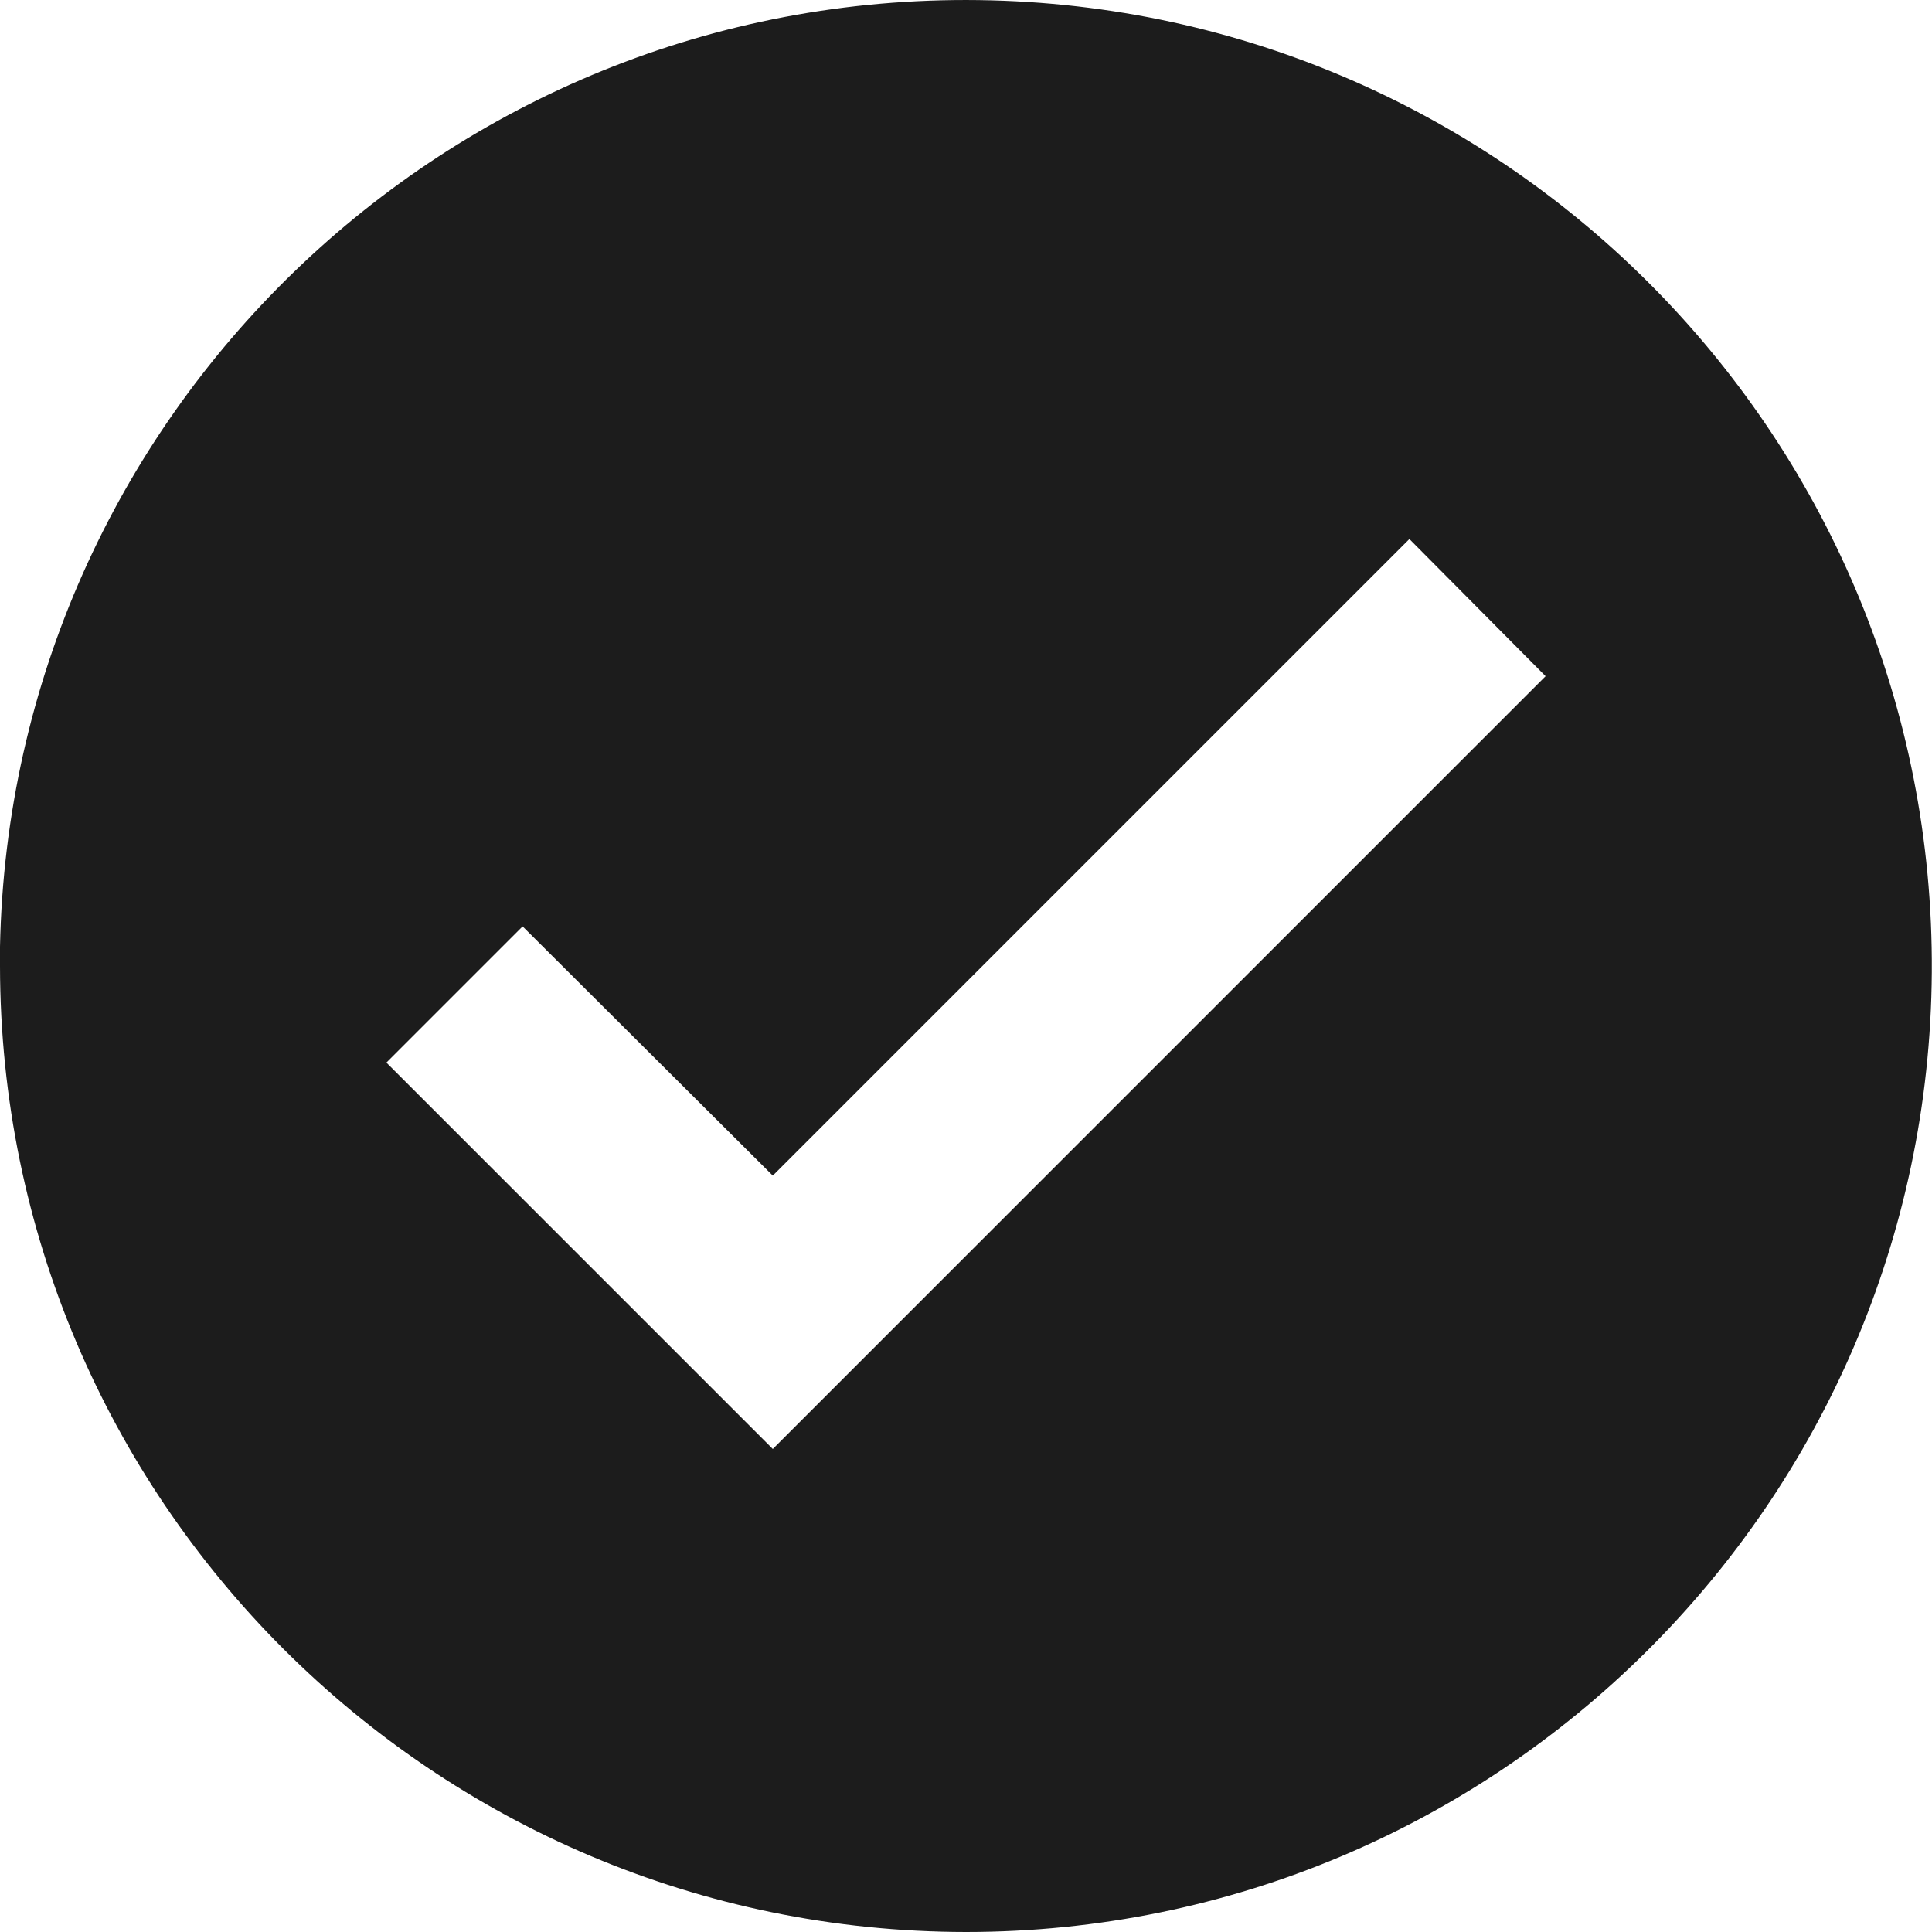
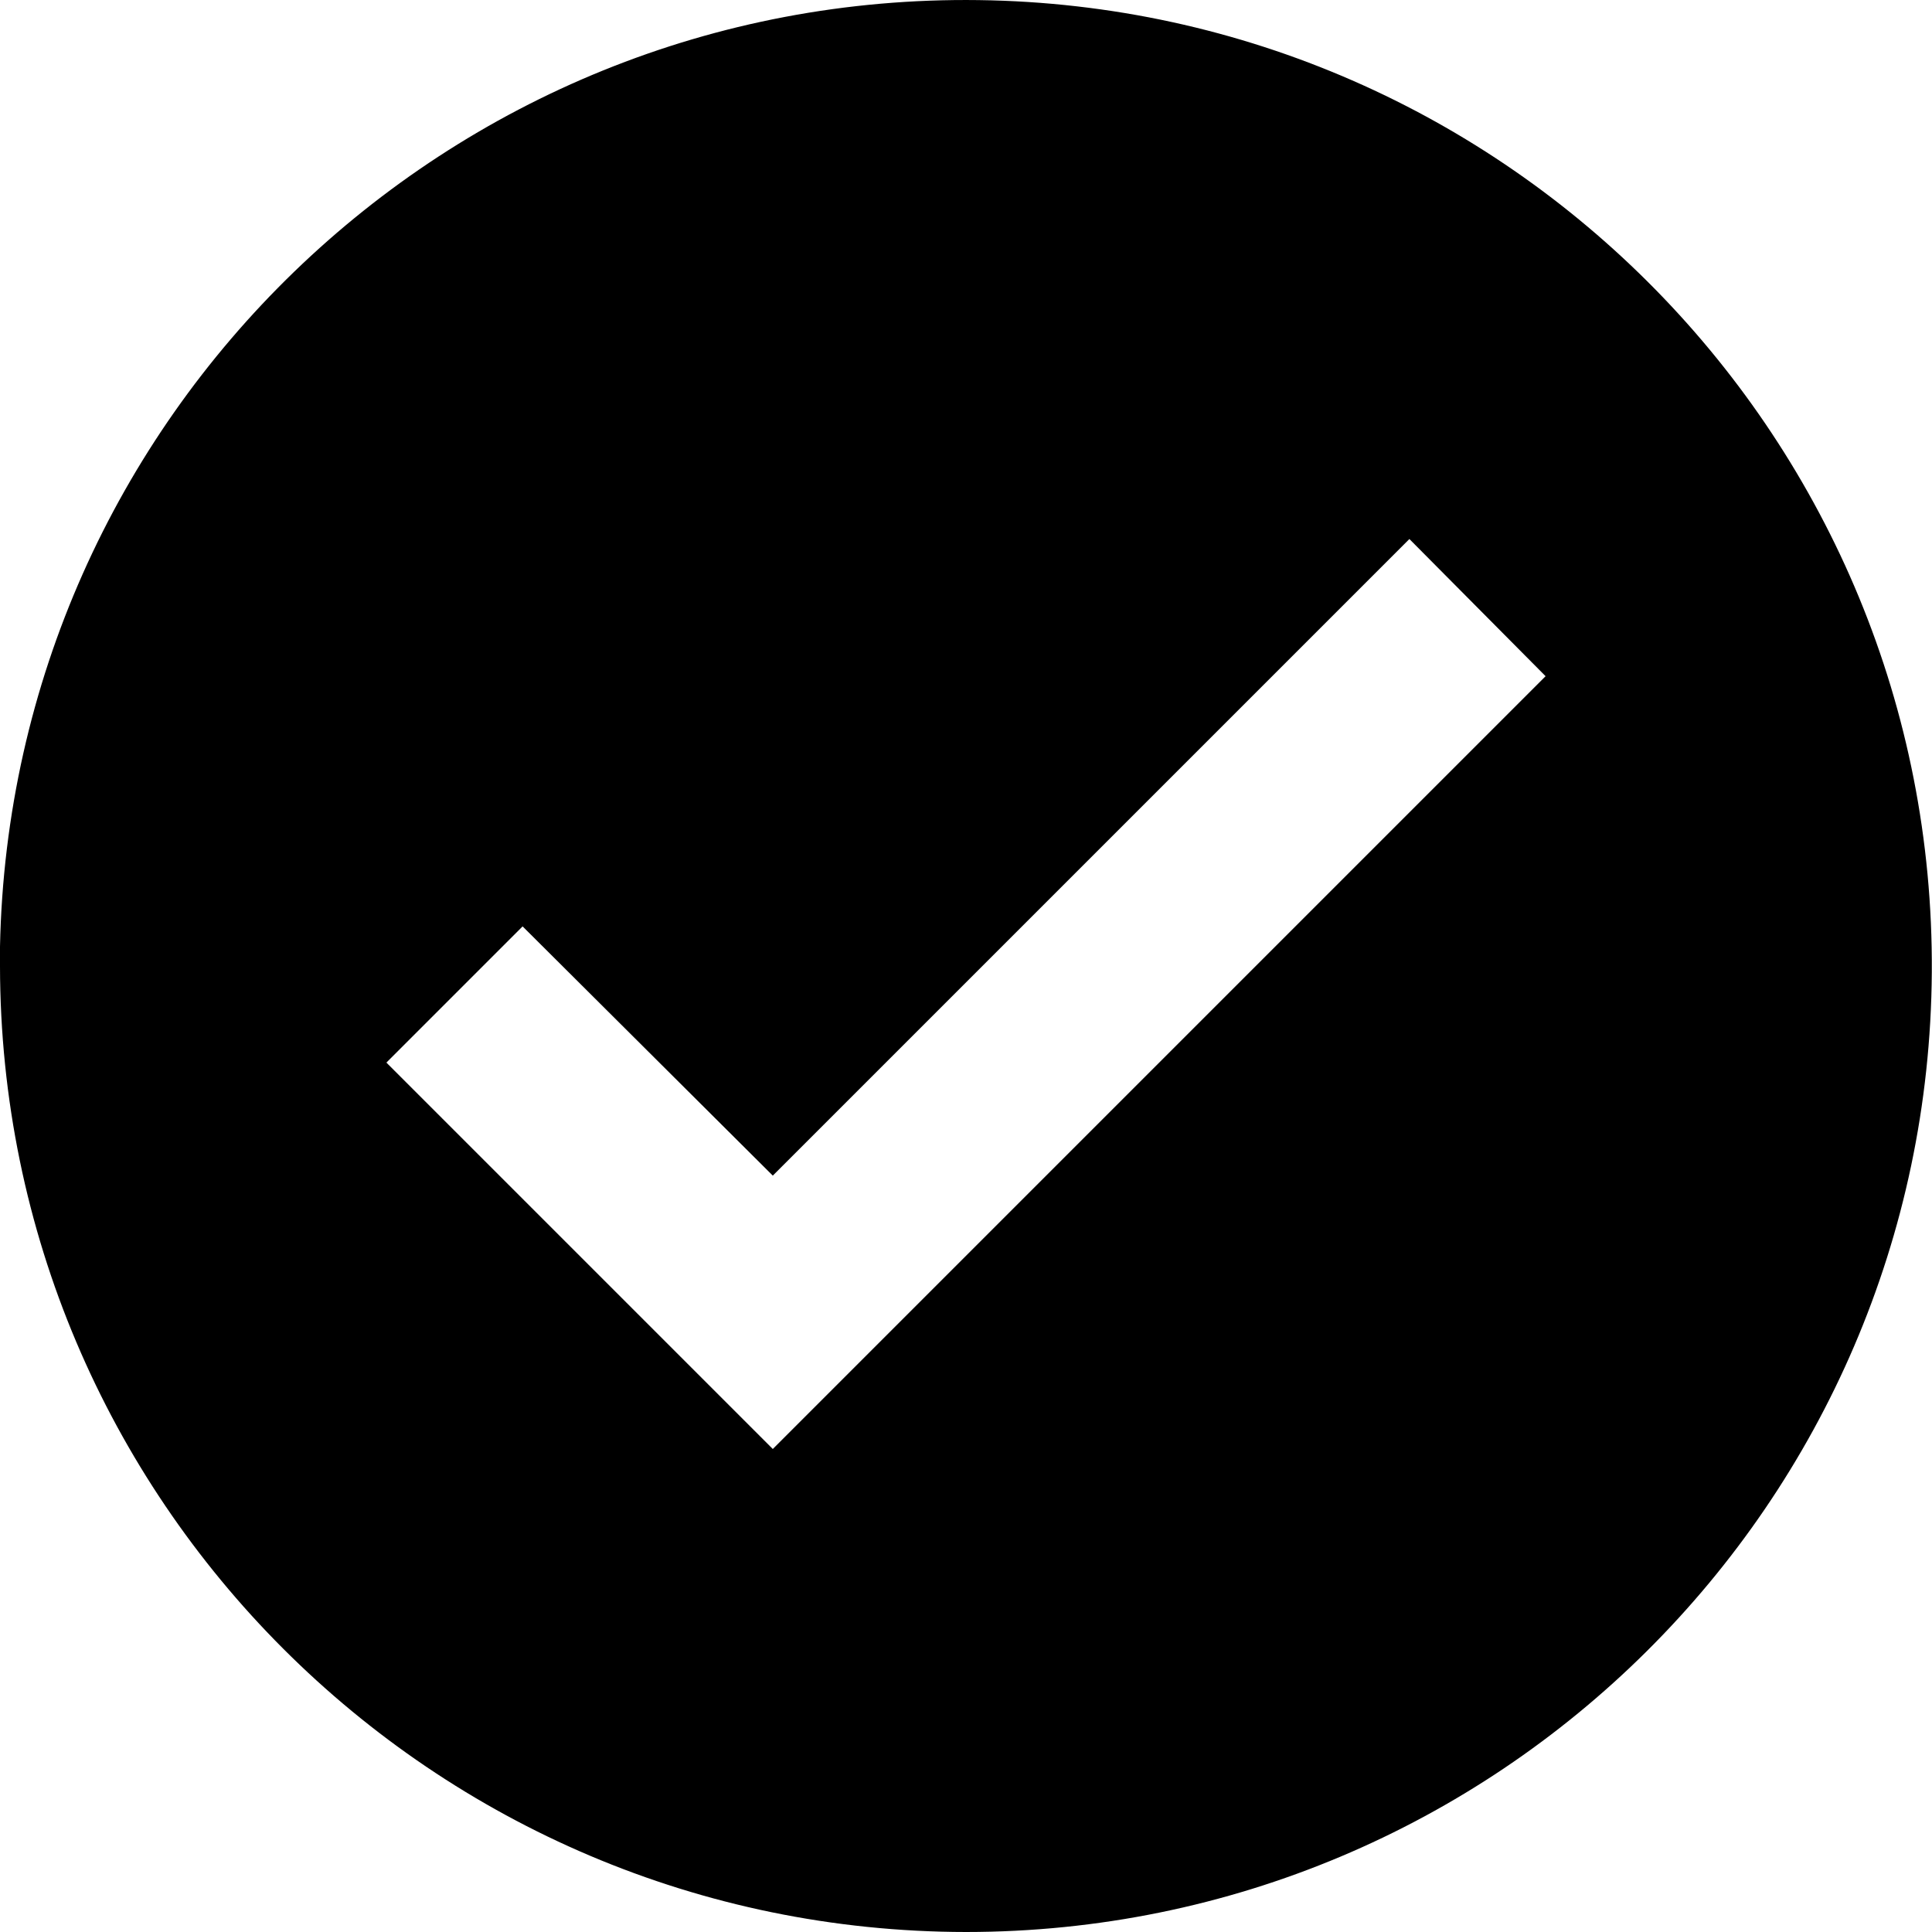
<svg xmlns="http://www.w3.org/2000/svg" width="20" height="20" viewBox="0 0 20 20" fill="none">
-   <path d="M10 20C4.48 19.994 0.006 15.52 0 10V9.8C0.11 4.305 4.635 -0.072 10.131 0.001C15.627 0.074 20.034 4.569 19.998 10.065C19.962 15.562 15.497 19.999 10 20ZM5.41 9.59L4 11L8 15L16 7L14.59 5.58L8 12.17L5.41 9.59Z" fill="#1C1C1C" />
+   <path d="M10 20C4.48 19.994 0.006 15.52 0 10V9.8C0.11 4.305 4.635 -0.072 10.131 0.001C15.627 0.074 20.034 4.569 19.998 10.065C19.962 15.562 15.497 19.999 10 20ZM5.41 9.59L4 11L8 15L16 7L14.59 5.58L8 12.17L5.41 9.59Z" fill="black" />
</svg>
